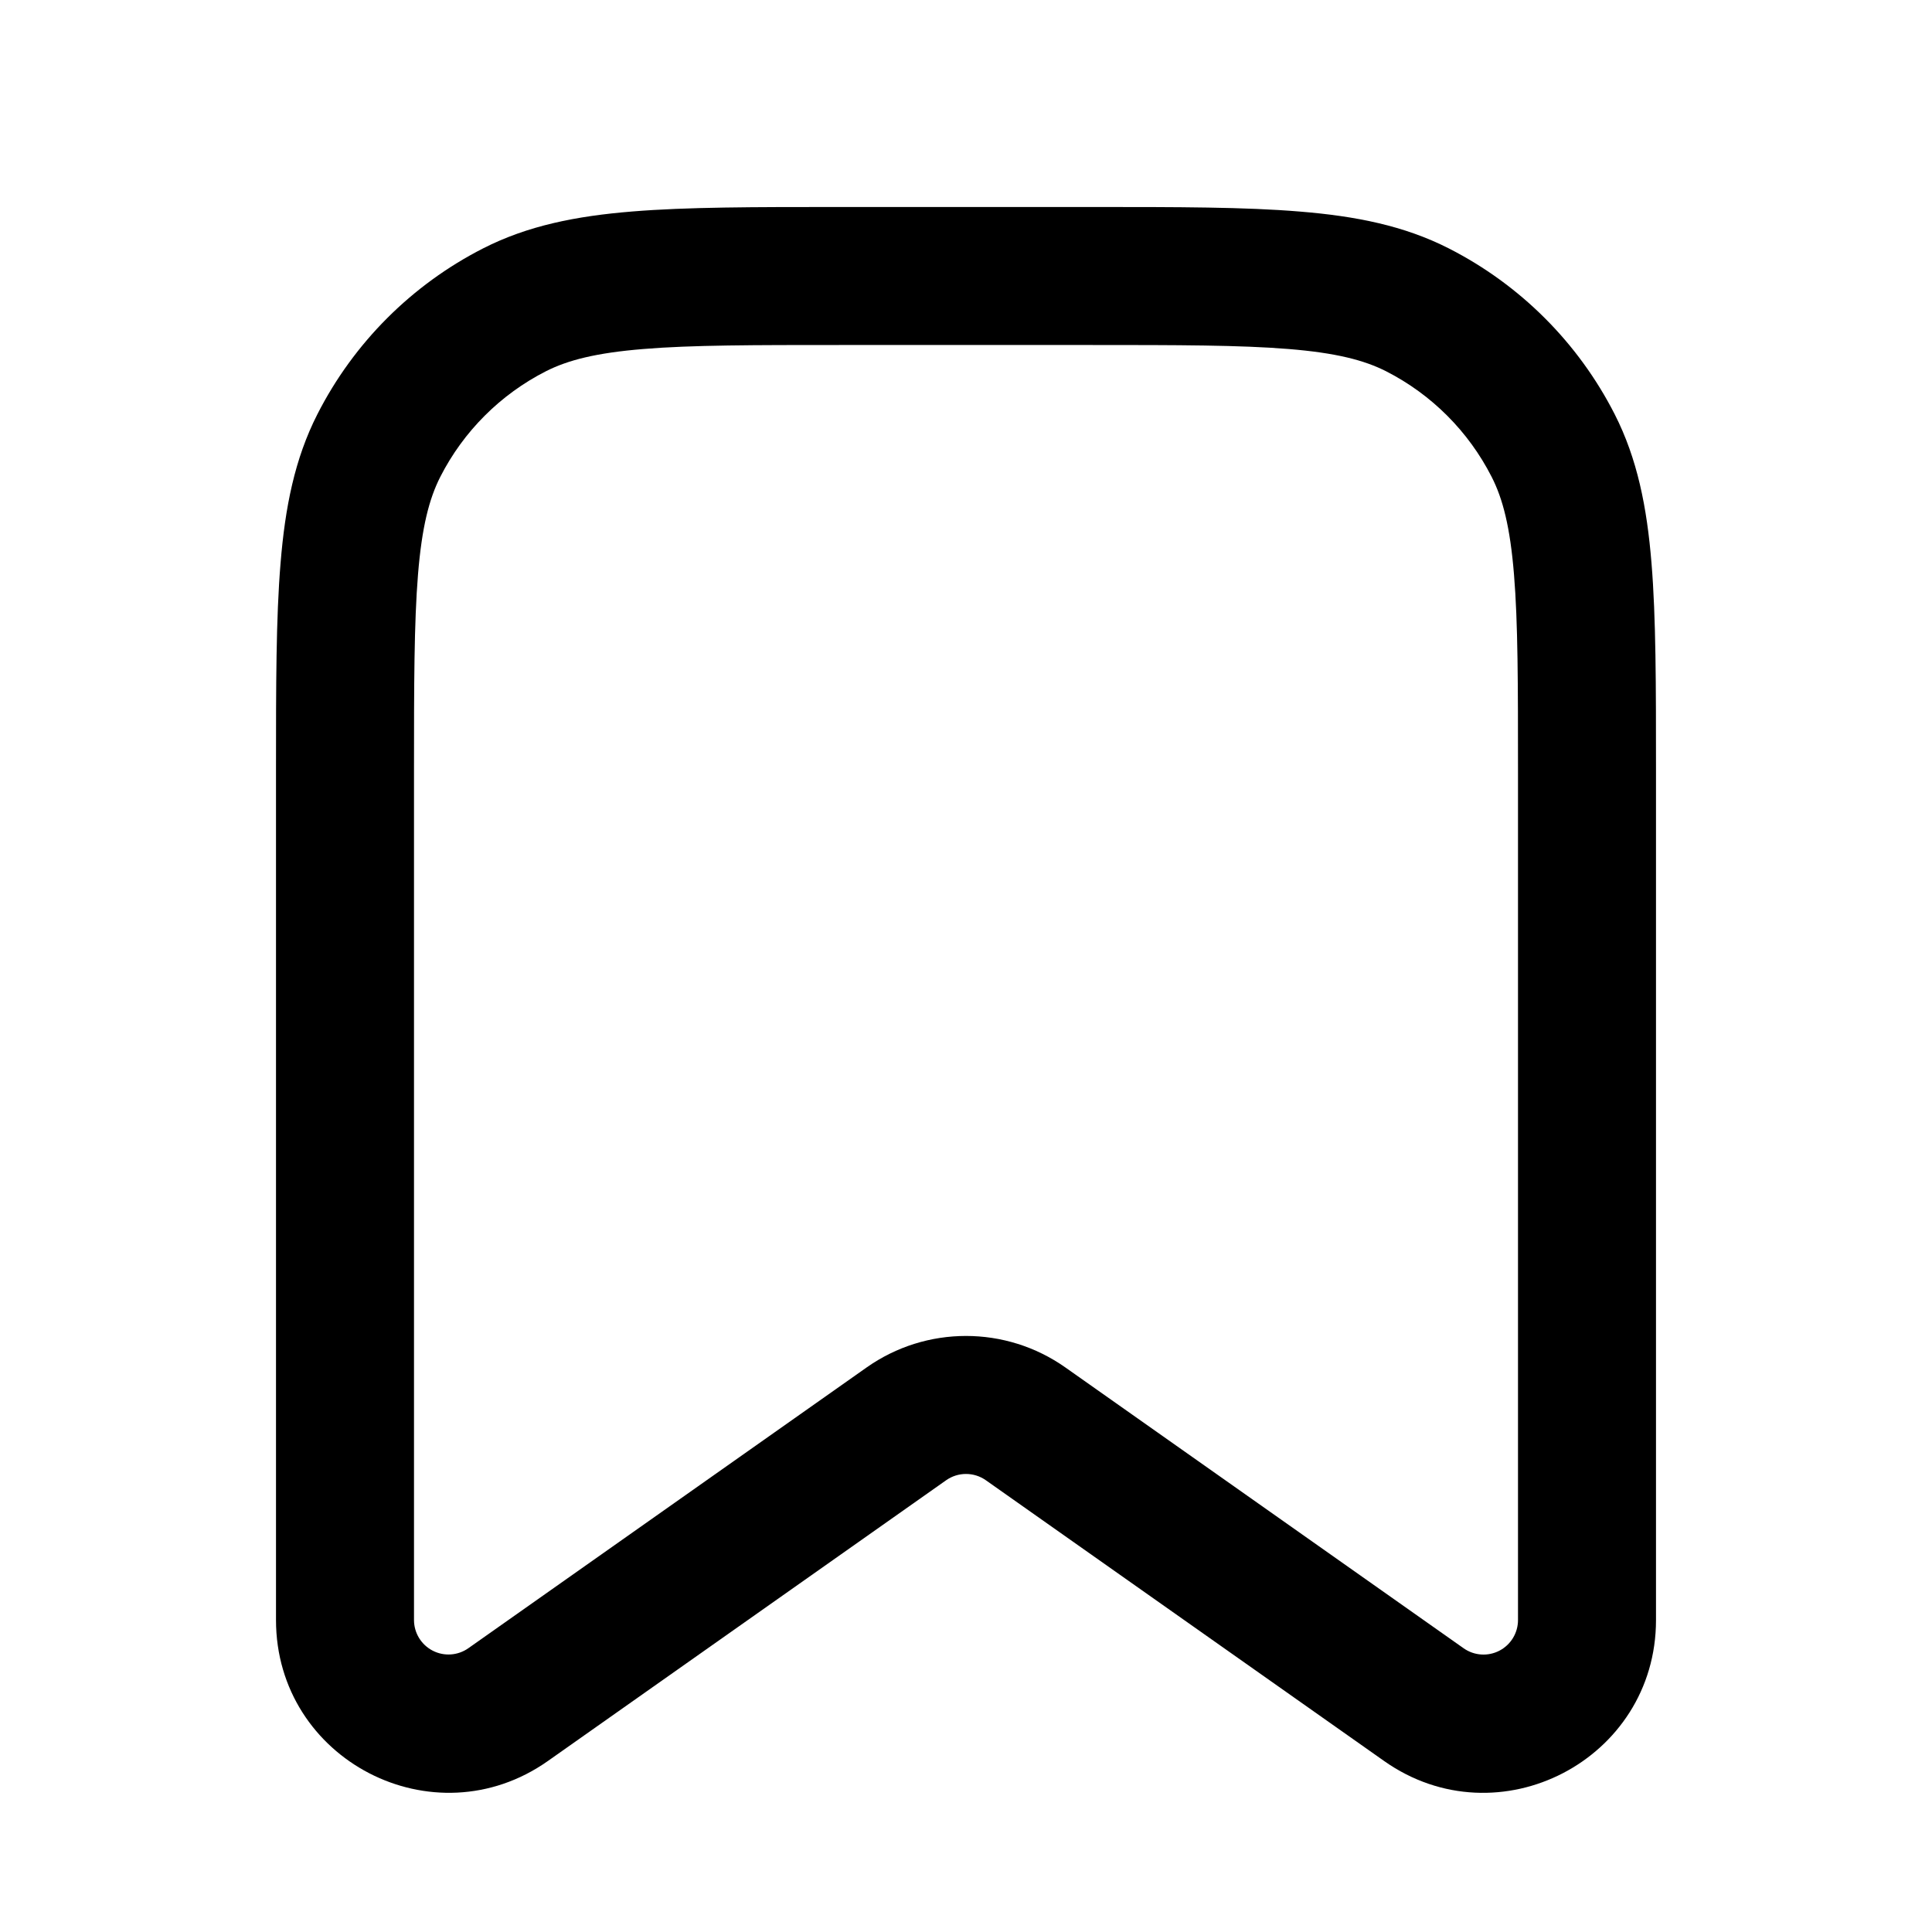
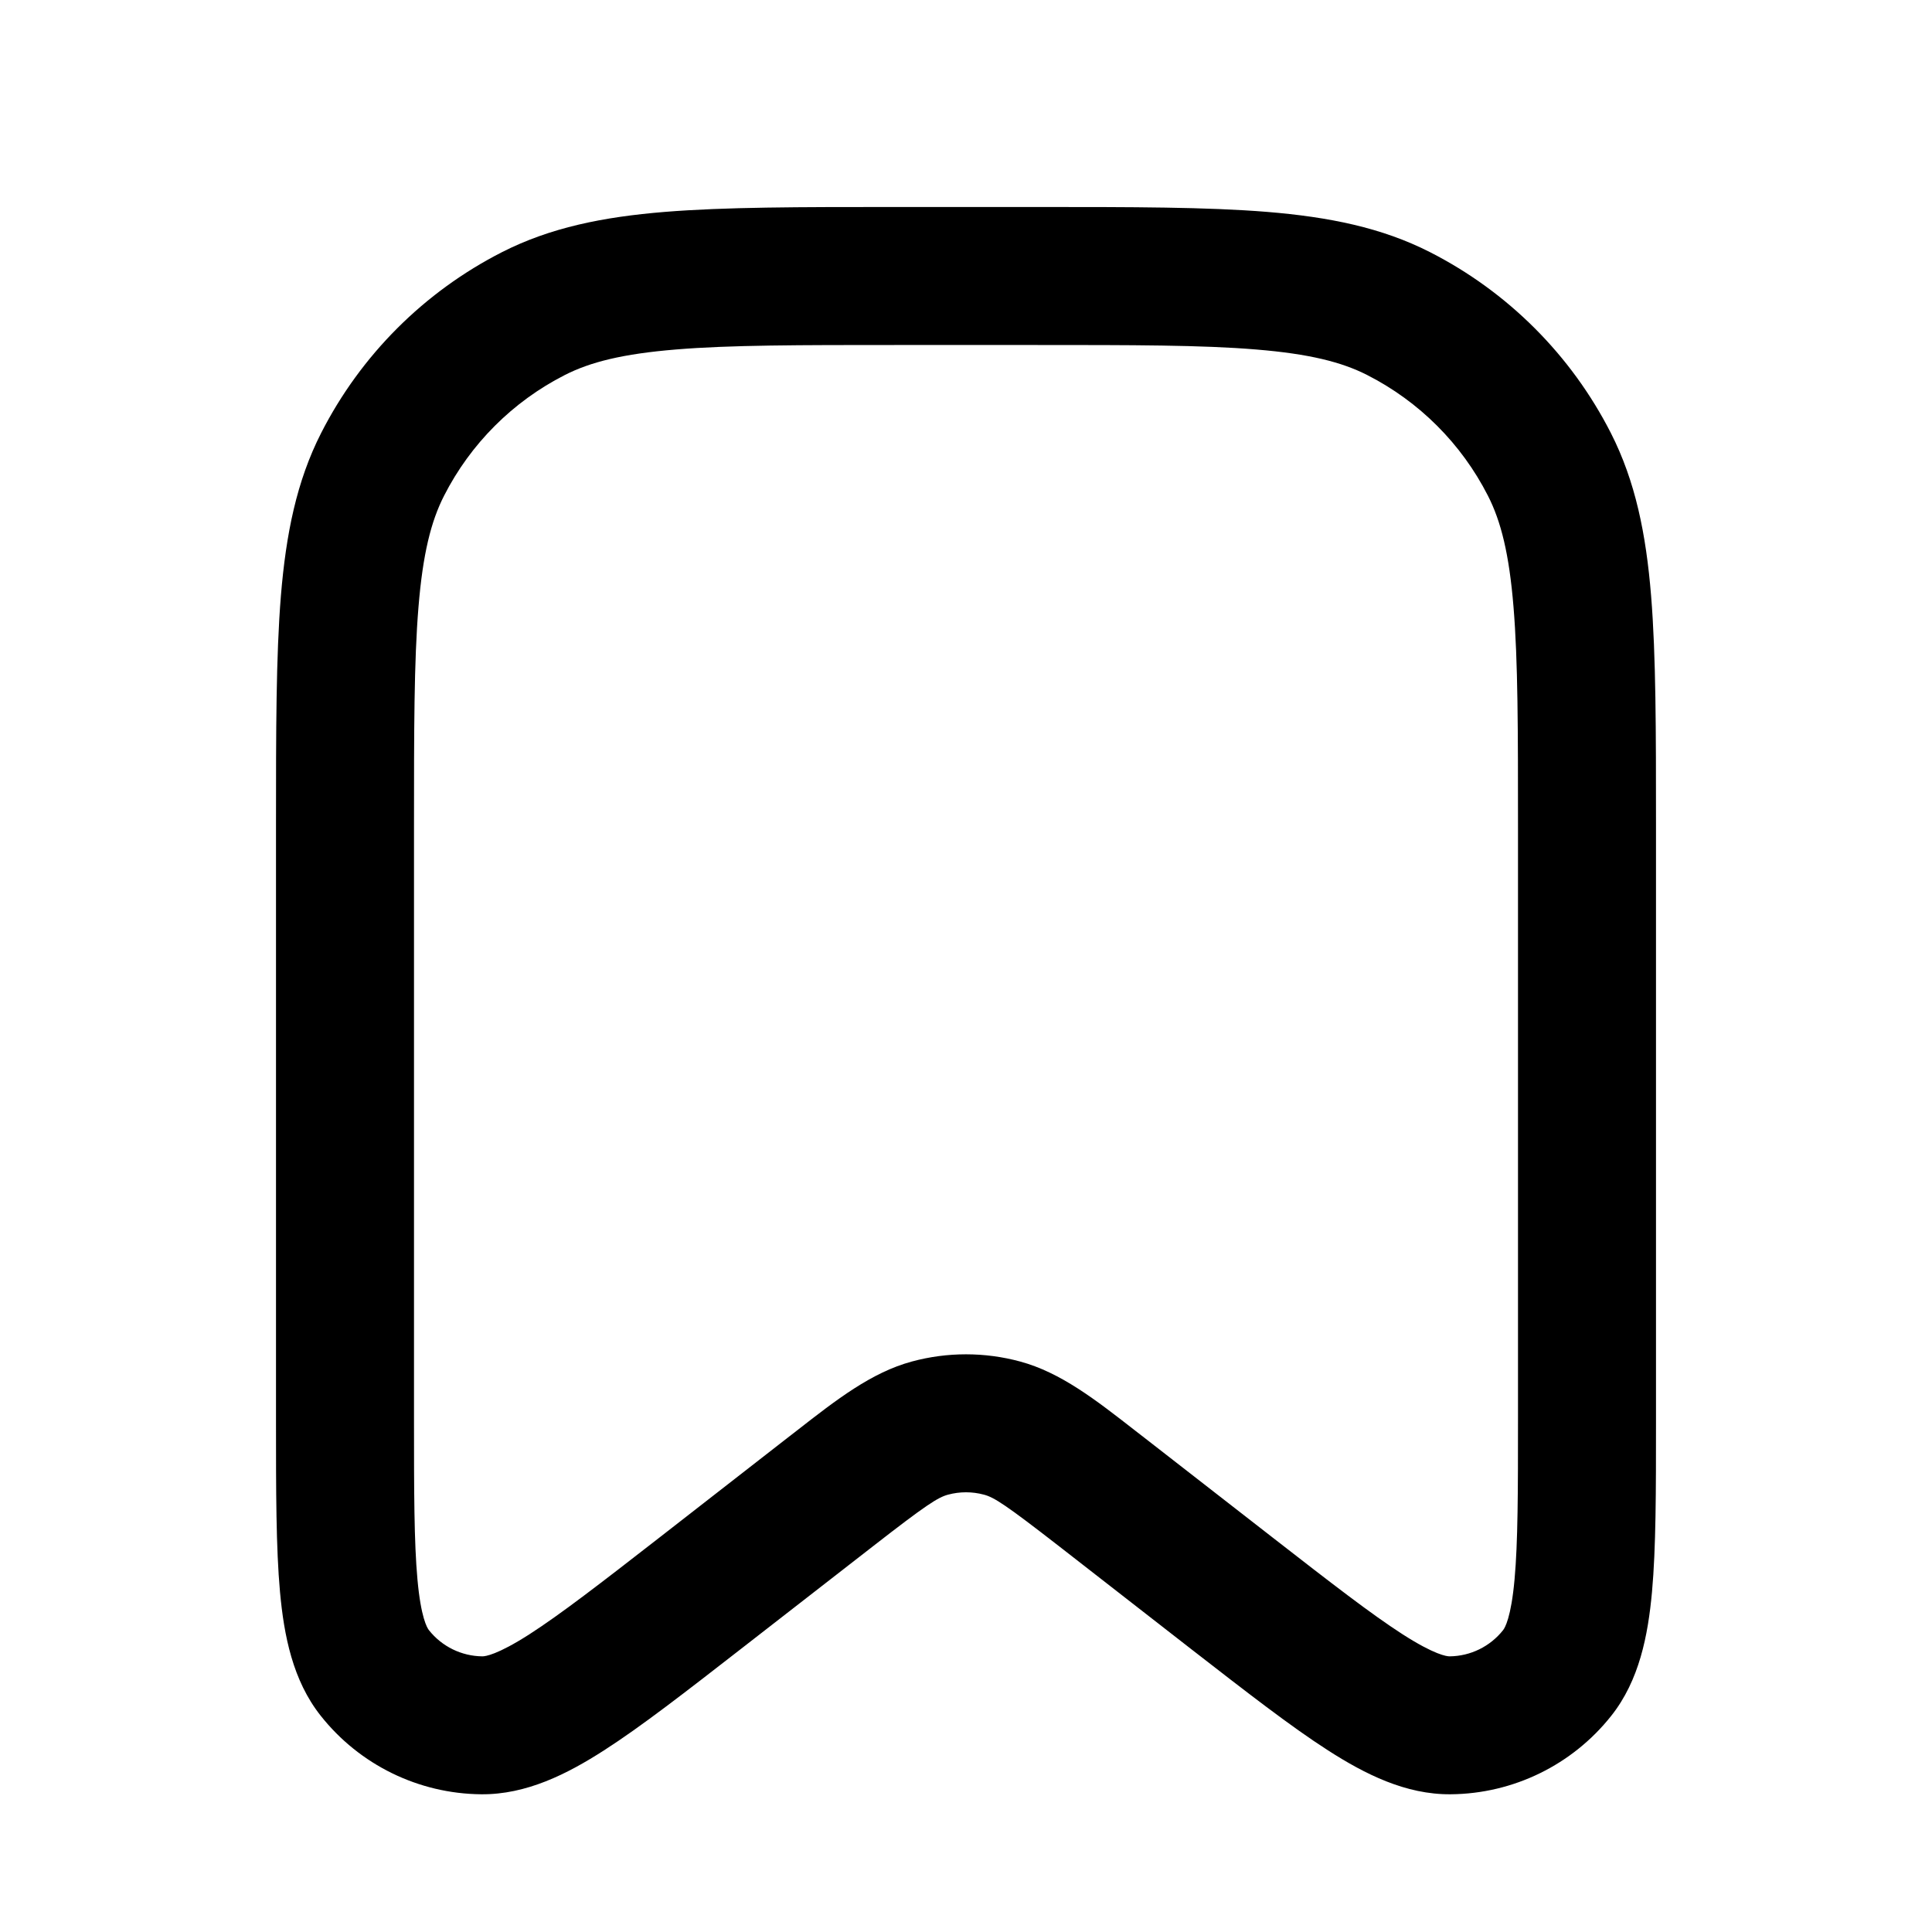
<svg xmlns="http://www.w3.org/2000/svg" fill="none" height="28" width="28">
-   <path clip-rule="evenodd" d="M12.157 3c-1.224 0-2.203 0-2.994.065-.812.066-1.514.205-2.16.534A5.5 5.5 0 004.6 6.003c-.329.646-.468 1.348-.534 2.16C4 8.954 4 9.933 4 11.157v12.322c0 2.026 2.284 3.21 3.94 2.043l5.772-4.069a.5.5 0 01.576 0l5.772 4.069c1.656 1.168 3.94-.017 3.94-2.043V11.157c0-1.224 0-2.203-.065-2.994-.066-.812-.205-1.514-.534-2.16A5.5 5.5 0 0020.997 3.6c-.646-.329-1.348-.468-2.16-.534C18.046 3 17.067 3 15.843 3zM6 23.479a.5.5 0 00.788.408l5.772-4.069a2.5 2.5 0 012.88 0l5.772 4.07a.5.5 0 00.788-.41V11.2c0-1.277 0-2.174-.058-2.874-.056-.689-.162-1.098-.324-1.415a3.5 3.5 0 00-1.529-1.53c-.317-.161-.726-.267-1.415-.323C17.974 5.001 17.077 5 15.8 5h-3.6c-1.277 0-2.174 0-2.874.058-.689.056-1.098.162-1.415.323a3.5 3.5 0 00-1.53 1.53c-.161.317-.267.726-.323 1.415C6.001 9.026 6 9.923 6 11.2z" fill="currentColor" fill-rule="evenodd" />
+   <path clip-rule="evenodd" d="M12.956 3h2.088c1.363 0 2.447 0 3.321.071.896.074 1.66.227 2.359.583a6 6 0 0 1 2.622 2.622c.356.7.51 1.463.583 2.359.071.874.071 1.958.071 3.321v8.645c0 1.007 0 1.832-.058 2.47-.058.633-.184 1.283-.59 1.795a3 3 0 0 1-2.327 1.138c-.653.006-1.244-.293-1.778-.636-.54-.346-1.191-.853-1.986-1.47l-1.91-1.487c-.776-.603-.943-.71-1.09-.749a1 1 0 0 0-.522 0c-.147.04-.314.146-1.09.75l-1.91 1.485c-.795.618-1.446 1.125-1.986 1.471-.534.343-1.125.642-1.779.636a3 3 0 0 1-2.326-1.138c-.406-.512-.532-1.162-.59-1.794C4 22.433 4 21.608 4 20.602v-8.646c0-1.363 0-2.447.071-3.321.074-.896.227-1.66.583-2.359a6 6 0 0 1 2.622-2.622c.7-.356 1.463-.51 2.359-.583C10.509 3 11.593 3 12.956 3zM9.797 5.065c-.771.063-1.243.182-1.613.371a4 4 0 0 0-1.748 1.748c-.189.37-.308.842-.371 1.613C6 9.581 6 10.583 6 12v8.55c0 1.07.001 1.803.05 2.34.05.554.14.702.166.735a1 1 0 0 0 .775.38c.042 0 .214-.02.682-.32.454-.292 1.033-.74 1.878-1.397l1.87-1.456.124-.096c.577-.45 1.083-.845 1.671-1.004a3 3 0 0 1 1.568 0c.588.159 1.094.554 1.671 1.004l.124.096 1.87 1.455c.845.657 1.424 1.106 1.878 1.398.468.3.64.32.682.32a1 1 0 0 0 .775-.38c.026-.033.116-.18.166-.735.049-.537.05-1.27.05-2.34V12c0-1.417 0-2.419-.065-3.203-.063-.771-.182-1.243-.371-1.613a4 4 0 0 0-1.748-1.748c-.37-.189-.842-.308-1.613-.371C17.419 5 16.417 5 15 5h-2c-1.417 0-2.419 0-3.203.065z" fill="currentColor" fill-rule="evenodd" />
</svg>
